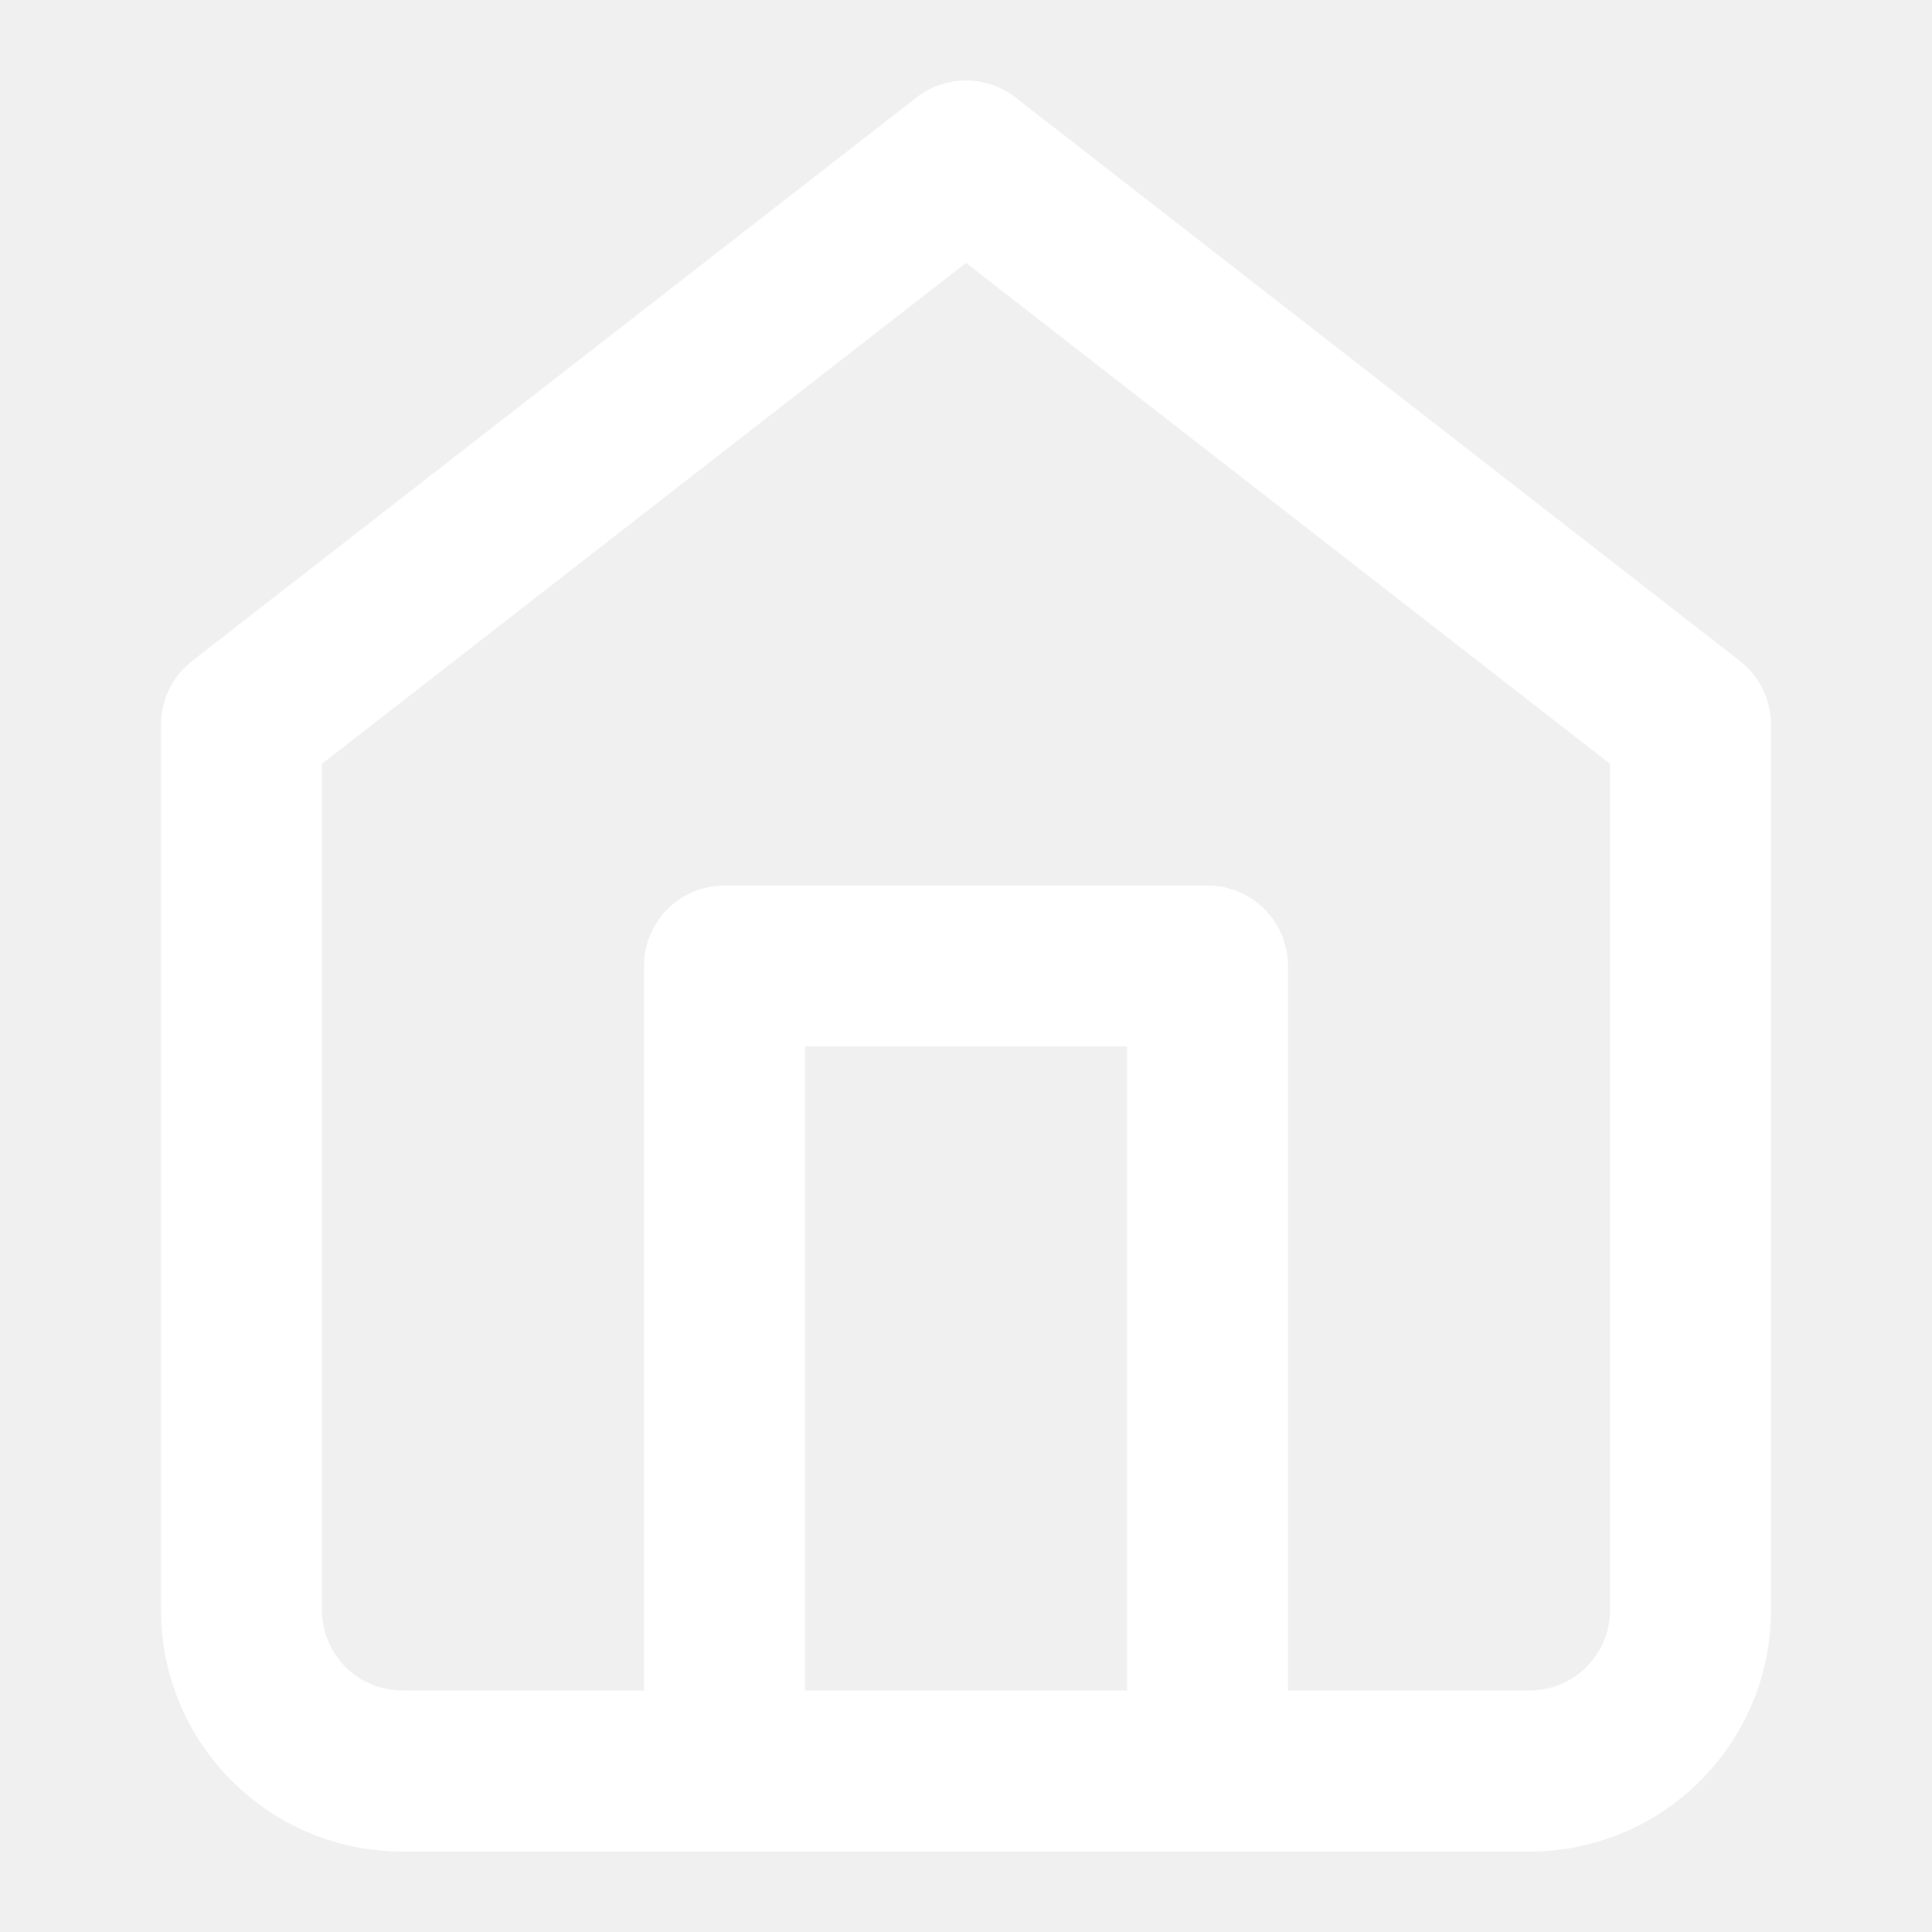
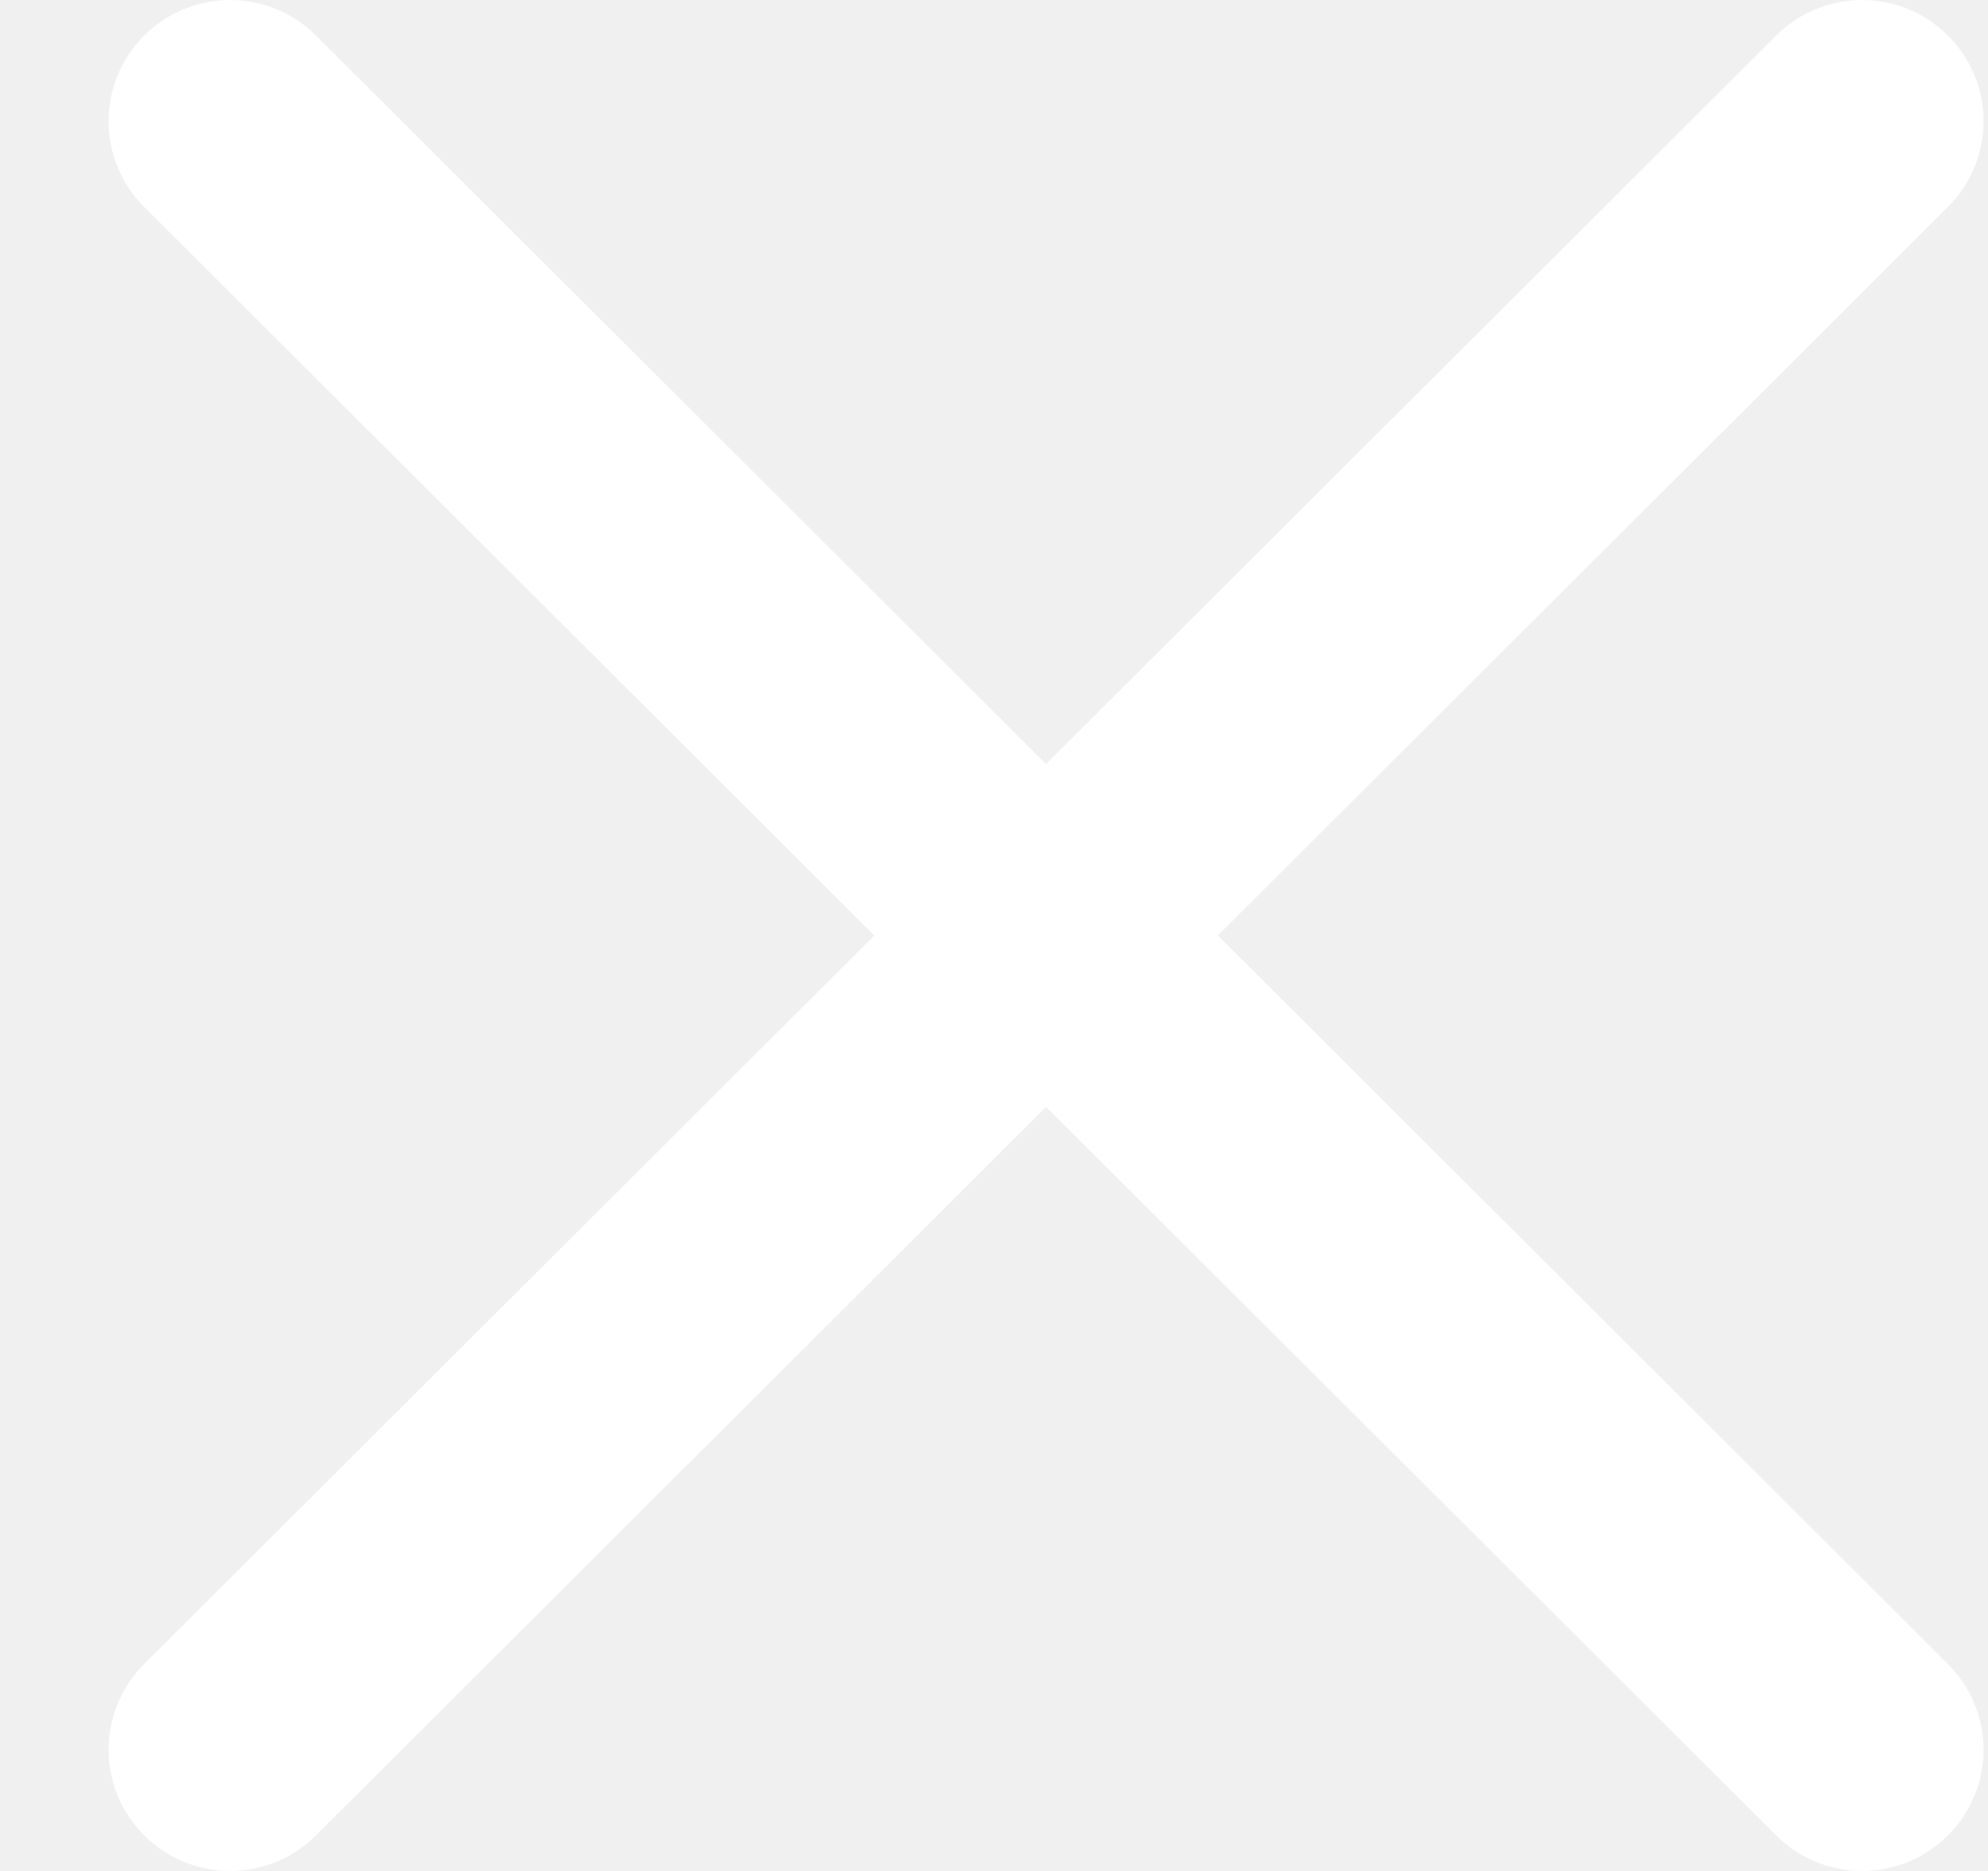
- <svg xmlns="http://www.w3.org/2000/svg" width="14" height="14" fill="none">
-   <path fill-rule="evenodd" clip-rule="evenodd" d="M6.642.706a.583.583 0 01.716 0l5.25 4.084c.142.11.225.28.225.46v6.417a1.75 1.75 0 01-1.75 1.75H2.917a1.75 1.75 0 01-1.75-1.75V5.25c0-.18.083-.35.225-.46L6.642.706zm-4.309 4.83v6.13a.583.583 0 00.584.584h8.166a.583.583 0 00.584-.583V5.535L7 1.905l-4.667 3.63z" fill="#fff" />
-   <path fill-rule="evenodd" clip-rule="evenodd" d="M4.667 7c0-.322.26-.583.583-.583h3.5c.322 0 .583.26.583.583v5.833a.583.583 0 11-1.166 0v-5.25H5.833v5.25a.583.583 0 11-1.166 0V7z" fill="#fff" />
+ <svg xmlns="http://www.w3.org/2000/svg" width="17" height="16" viewBox="0 0 17 16" fill="none">
+   <path d="M10.414 8L16.657 1.77C17.064 1.364 17.064 0.709 16.657 0.304C16.251 -0.101 15.595 -0.101 15.189 0.304L8.945 6.534L2.702 0.304C2.296 -0.101 1.64 -0.101 1.233 0.304C0.827 0.709 0.827 1.364 1.233 1.77L7.477 8L1.233 14.23C0.827 14.636 0.827 15.291 1.233 15.696C1.436 15.898 1.702 16 1.968 16C2.234 16 2.5 15.898 2.702 15.696L8.945 9.466L15.189 15.696C15.391 15.898 15.657 16 15.923 16C16.189 16 16.455 15.898 16.657 15.696C17.064 15.291 17.064 14.636 16.657 14.23L10.414 8Z" fill="white" />
</svg>
